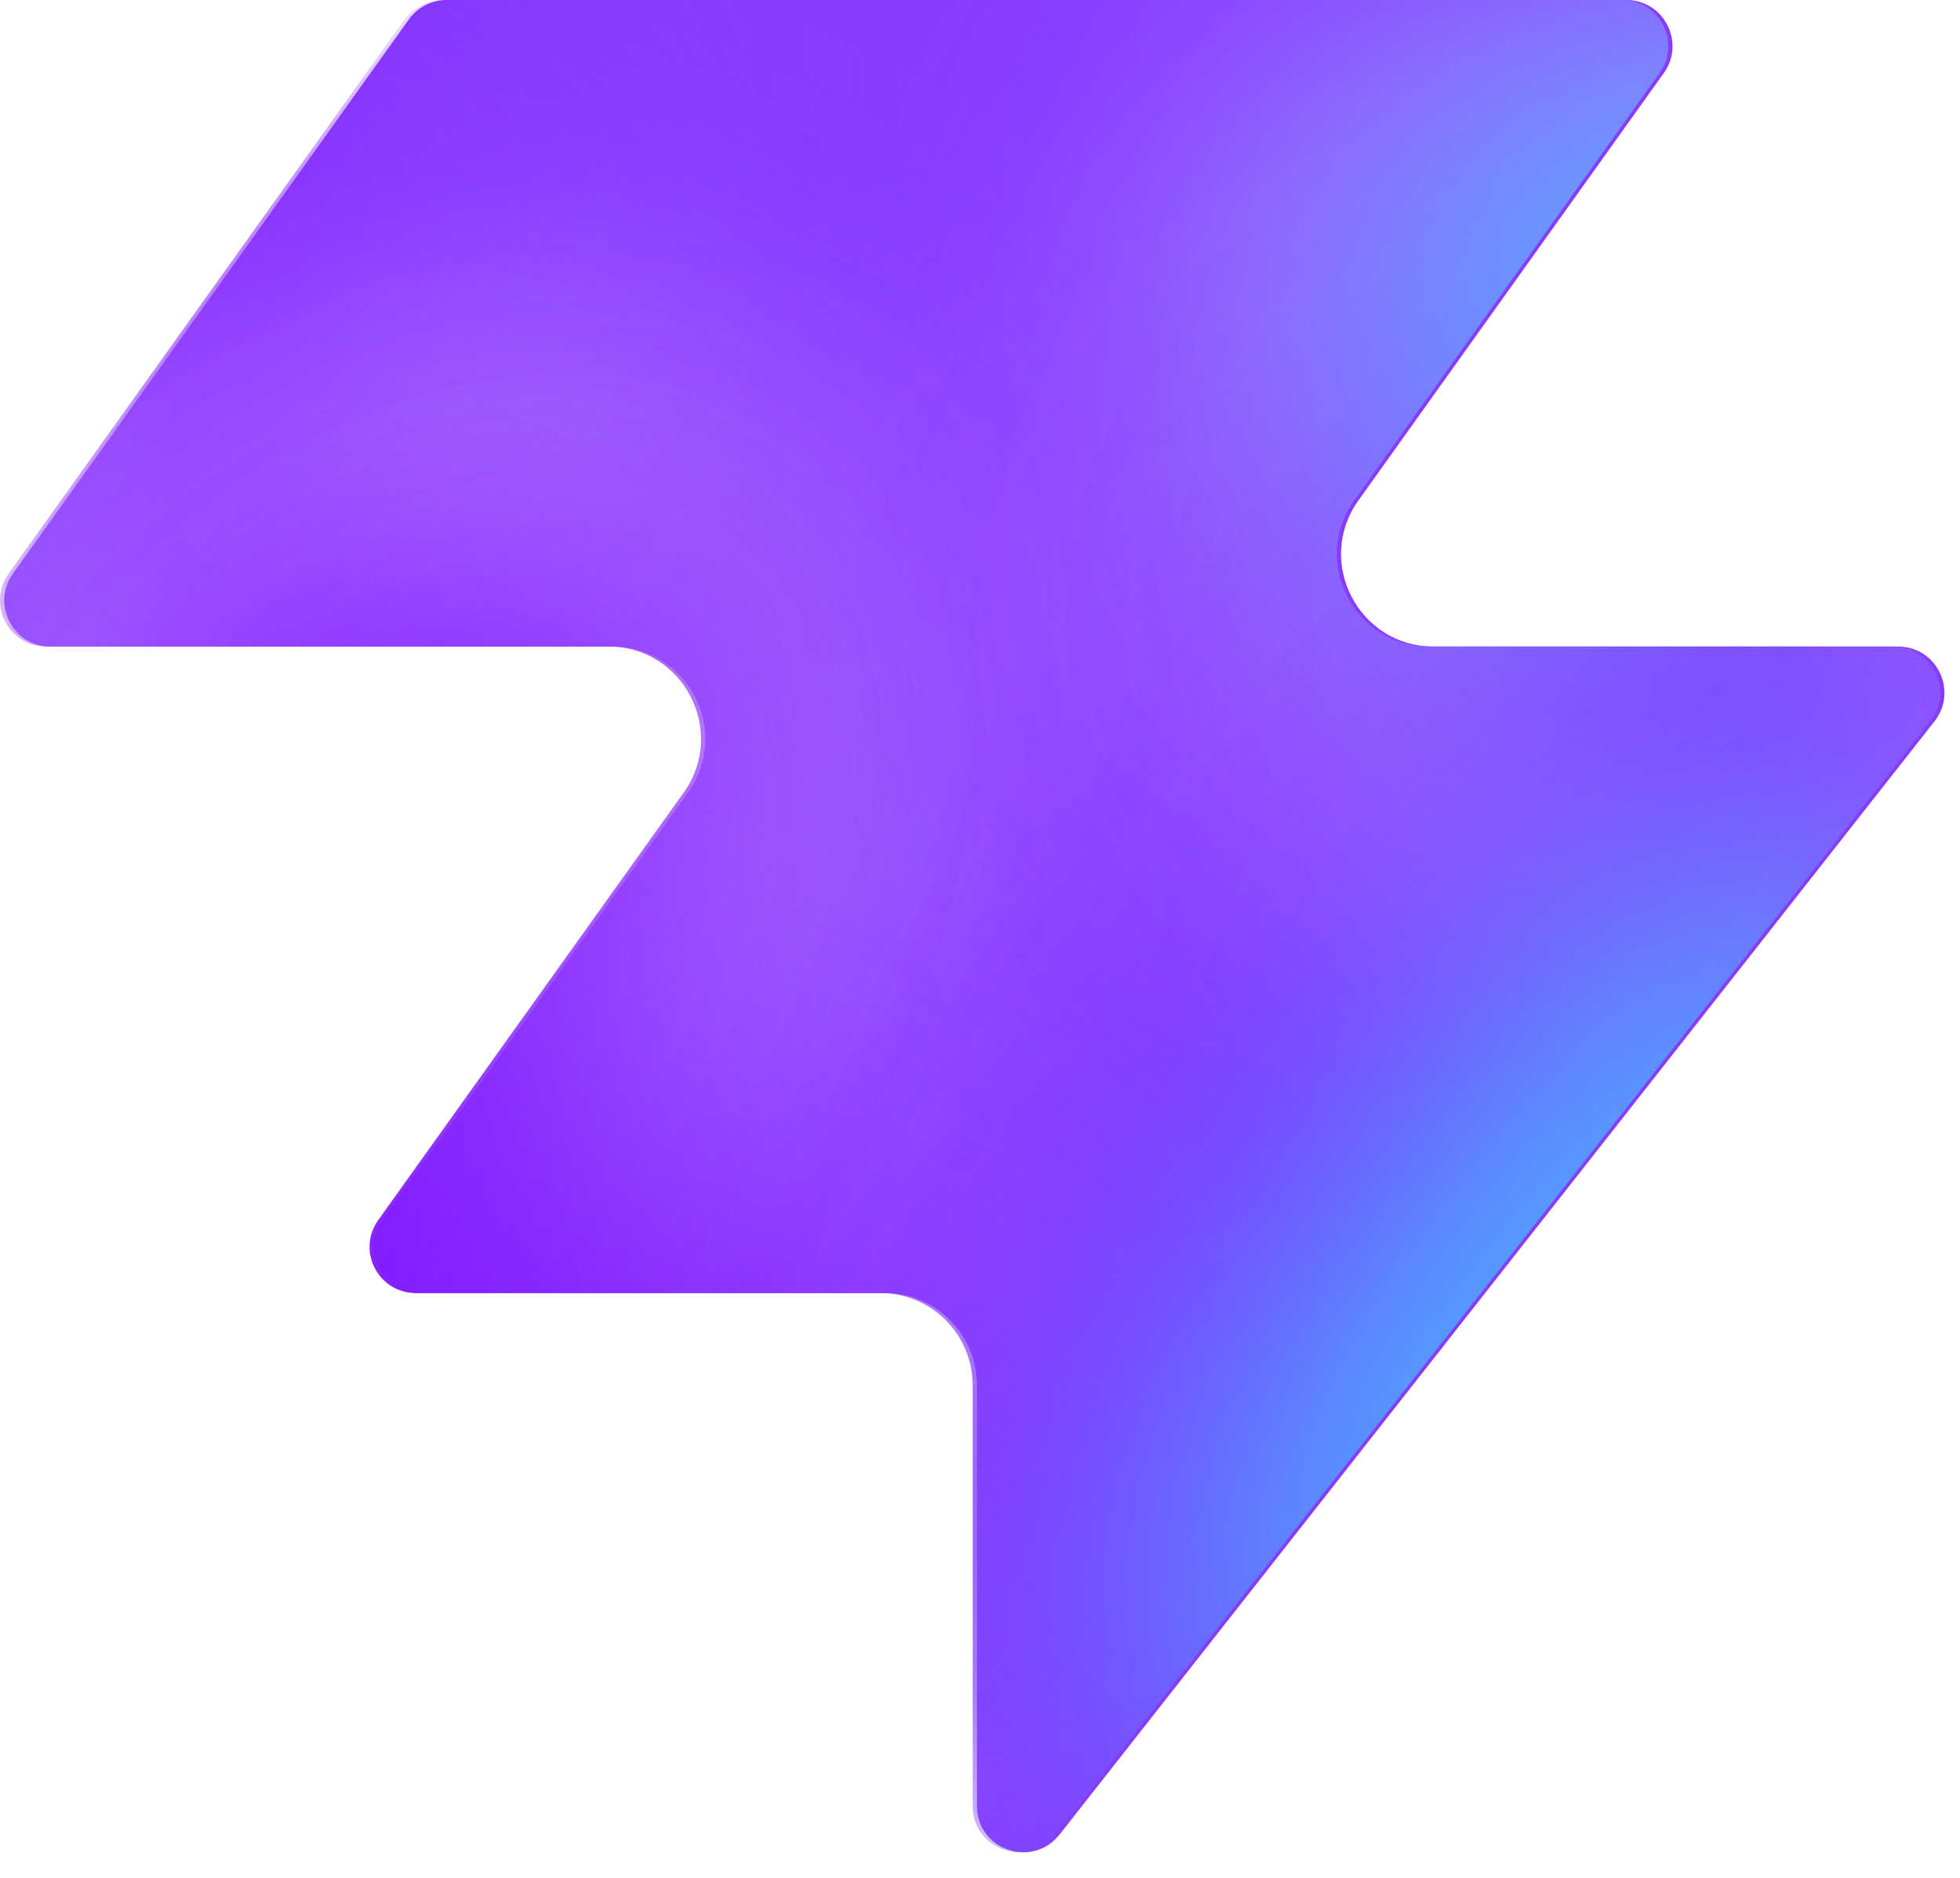
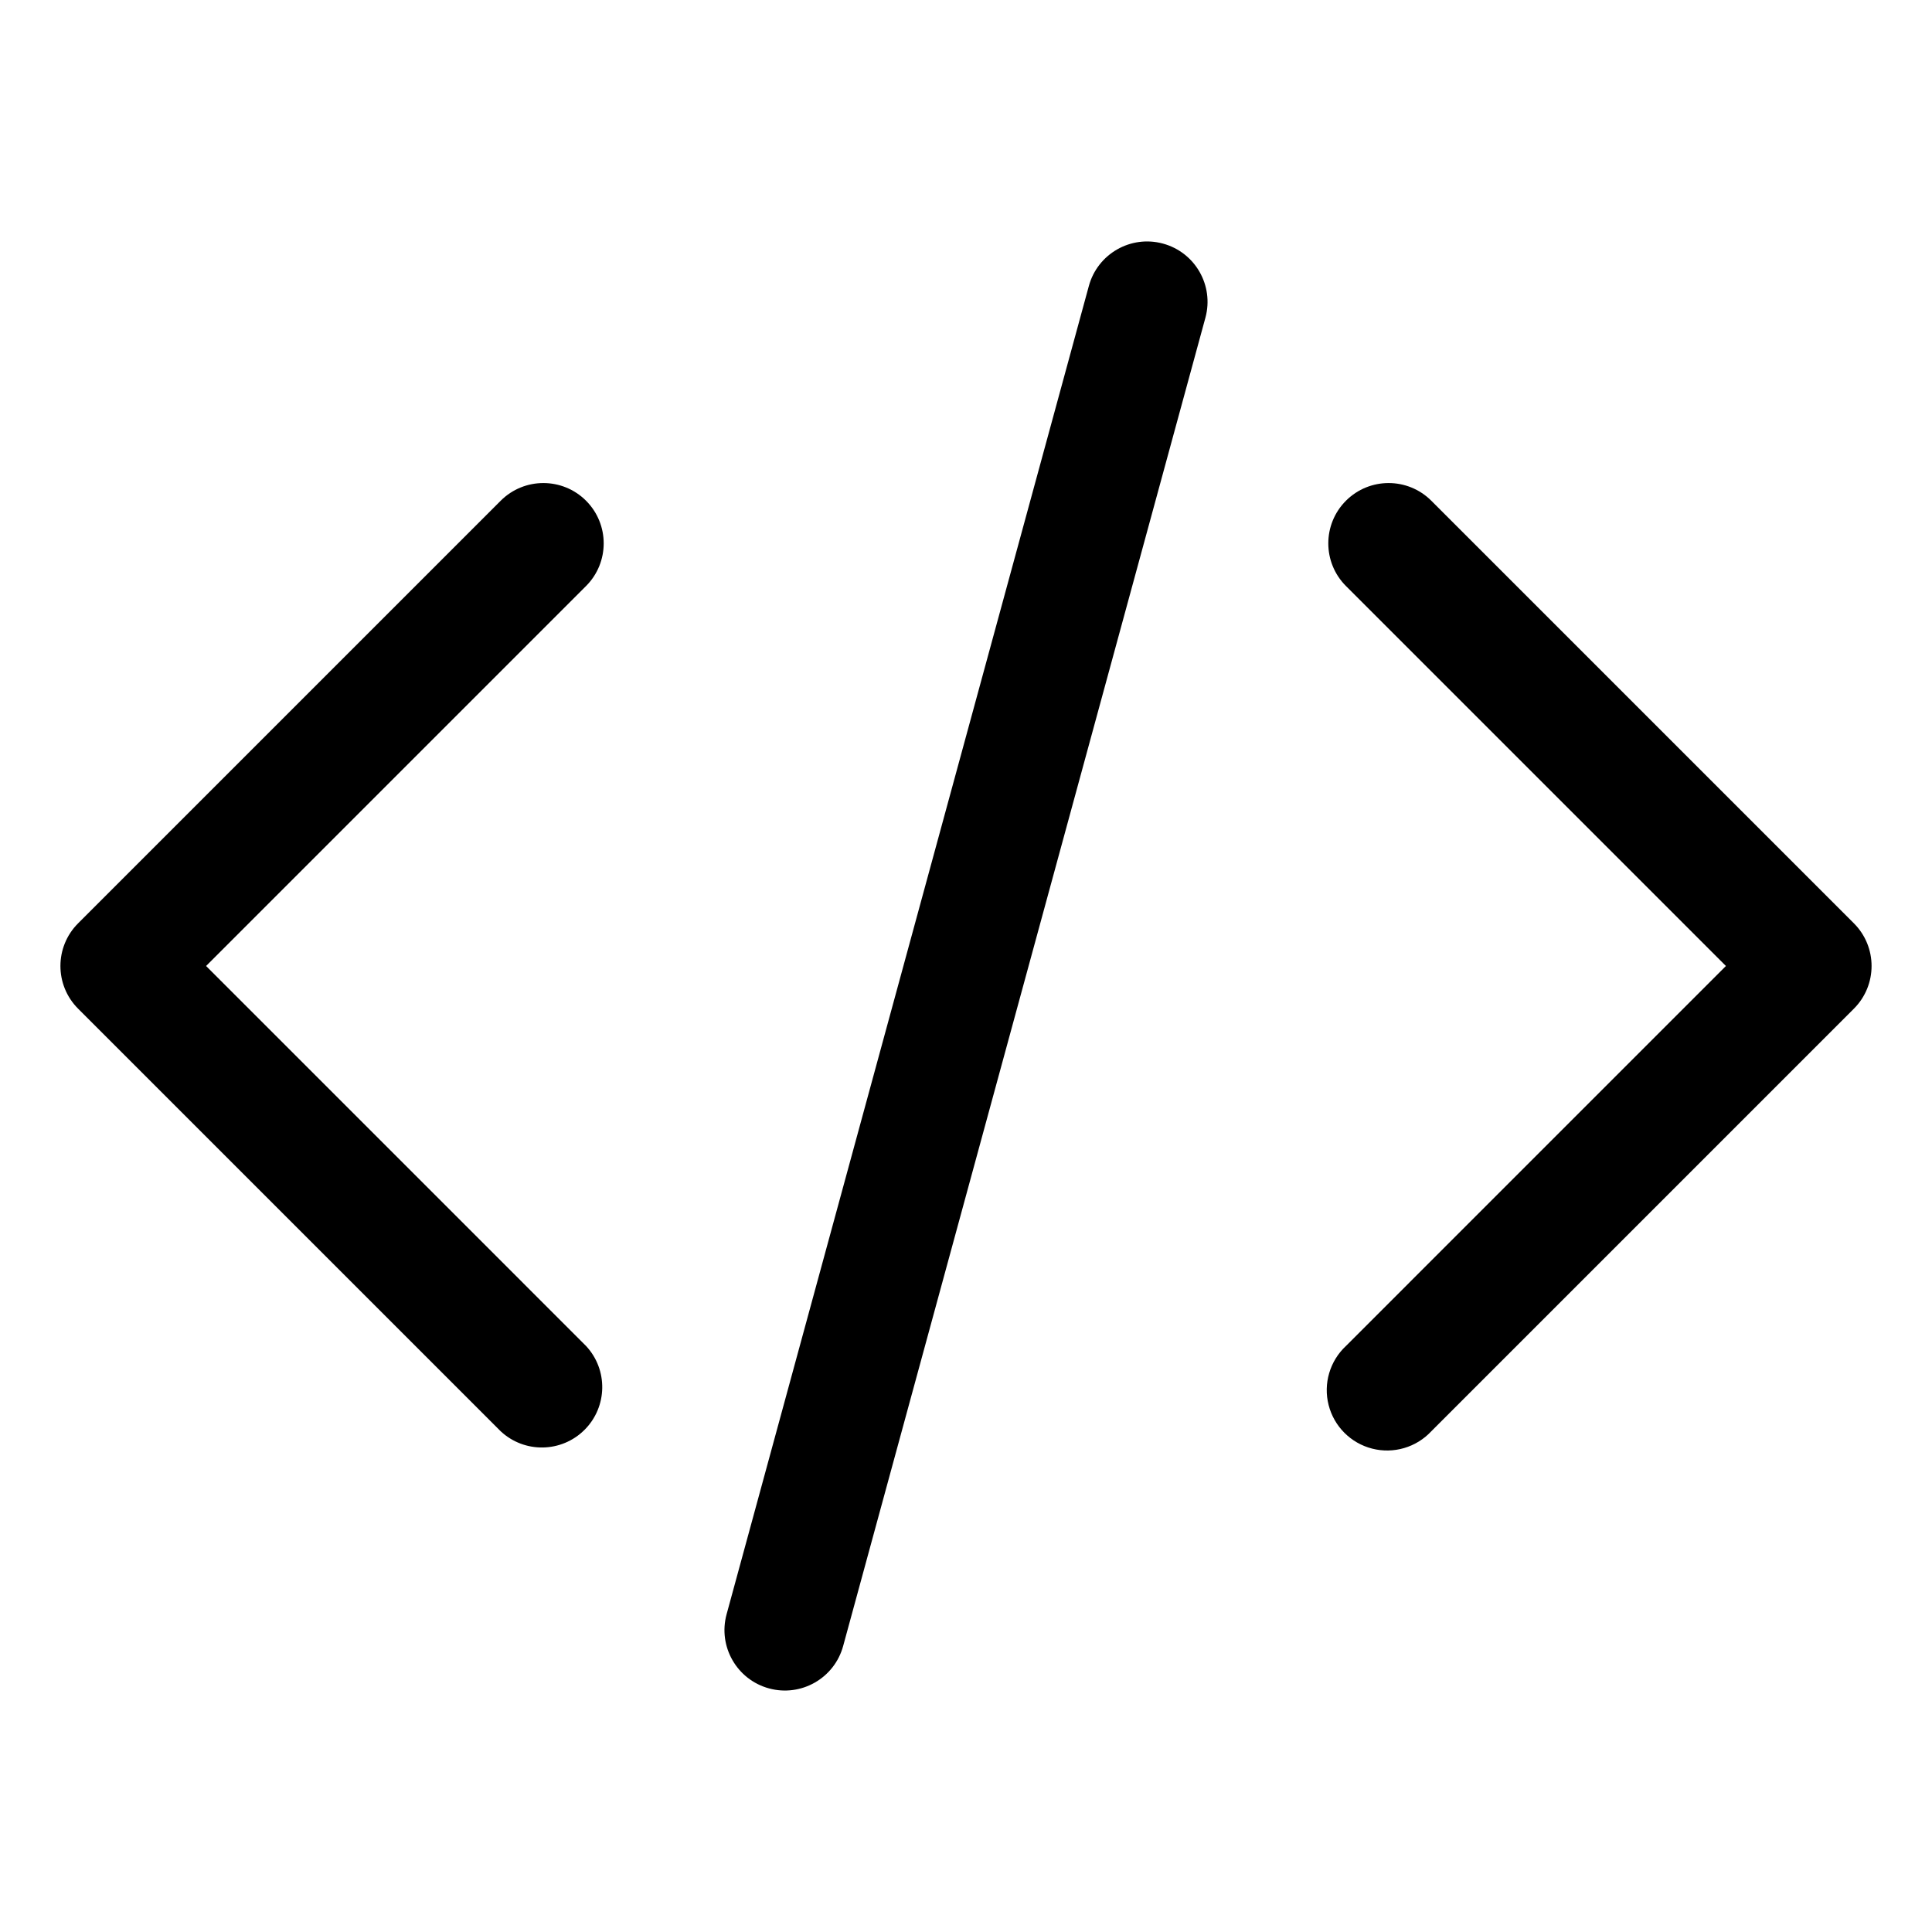
- <svg xmlns="http://www.w3.org/2000/svg" width="48" height="46" fill="none" viewBox="0 0 48 46">
-   <path fill="#863bff" d="M25.946 44.938c-.664.845-2.021.375-2.021-.698V33.937a2.26 2.26 0 0 0-2.262-2.262H10.287c-.92 0-1.456-1.04-.92-1.788l7.48-10.471c1.07-1.497 0-3.578-1.842-3.578H1.237c-.92 0-1.456-1.04-.92-1.788L10.013.474c.214-.297.556-.474.92-.474h28.894c.92 0 1.456 1.04.92 1.788l-7.48 10.471c-1.07 1.498 0 3.579 1.842 3.579h11.377c.943 0 1.473 1.088.89 1.83L25.947 44.94z" style="fill:#863bff;fill:color(display-p3 .525 .23 1);fill-opacity:1" />
-   <mask id="a" width="48" height="46" x="0" y="0" maskUnits="userSpaceOnUse" style="mask-type:alpha">
-     <path fill="#000" d="M25.842 44.938c-.664.844-2.021.375-2.021-.698V33.937a2.26 2.26 0 0 0-2.262-2.262H10.183c-.92 0-1.456-1.04-.92-1.788l7.48-10.471c1.07-1.498 0-3.579-1.842-3.579H1.133c-.92 0-1.456-1.04-.92-1.787L9.91.473c.214-.297.556-.474.92-.474h28.894c.92 0 1.456 1.04.92 1.788l-7.48 10.471c-1.07 1.498 0 3.578 1.842 3.578h11.377c.943 0 1.473 1.088.89 1.832L25.843 44.94z" style="fill:#000;fill-opacity:1" />
-   </mask>
-   <g mask="url(#a)">
-     <g filter="url(#b)">
-       <ellipse cx="5.508" cy="14.704" fill="#ede6ff" rx="5.508" ry="14.704" style="fill:#ede6ff;fill:color(display-p3 .927 .903 1);fill-opacity:1" transform="matrix(.00324 1 1 -.00324 -4.47 31.516)" />
-     </g>
-     <g filter="url(#c)">
-       <ellipse cx="10.399" cy="29.851" fill="#ede6ff" rx="10.399" ry="29.851" style="fill:#ede6ff;fill:color(display-p3 .927 .903 1);fill-opacity:1" transform="matrix(.00324 1 1 -.00324 -39.328 7.883)" />
-     </g>
-     <g filter="url(#d)">
-       <ellipse cx="5.508" cy="30.487" fill="#7e14ff" rx="5.508" ry="30.487" style="fill:#7e14ff;fill:color(display-p3 .492 .077 1);fill-opacity:1" transform="rotate(89.814 -25.913 -14.639)scale(1 -1)" />
-     </g>
-     <g filter="url(#e)">
-       <ellipse cx="5.508" cy="30.599" fill="#7e14ff" rx="5.508" ry="30.599" style="fill:#7e14ff;fill:color(display-p3 .492 .077 1);fill-opacity:1" transform="rotate(89.814 -32.644 -3.334)scale(1 -1)" />
-     </g>
-     <g filter="url(#f)">
-       <ellipse cx="5.508" cy="30.599" fill="#7e14ff" rx="5.508" ry="30.599" style="fill:#7e14ff;fill:color(display-p3 .492 .077 1);fill-opacity:1" transform="matrix(.00324 1 1 -.00324 -34.34 30.47)" />
-     </g>
-     <g filter="url(#g)">
-       <ellipse cx="14.072" cy="22.078" fill="#ede6ff" rx="14.072" ry="22.078" style="fill:#ede6ff;fill:color(display-p3 .927 .903 1);fill-opacity:1" transform="rotate(93.35 24.506 48.493)scale(-1 1)" />
-     </g>
-     <g filter="url(#h)">
-       <ellipse cx="3.47" cy="21.501" fill="#7e14ff" rx="3.47" ry="21.501" style="fill:#7e14ff;fill:color(display-p3 .492 .077 1);fill-opacity:1" transform="rotate(89.009 28.708 47.59)scale(-1 1)" />
-     </g>
-     <g filter="url(#i)">
-       <ellipse cx="3.47" cy="21.501" fill="#7e14ff" rx="3.47" ry="21.501" style="fill:#7e14ff;fill:color(display-p3 .492 .077 1);fill-opacity:1" transform="rotate(89.009 28.708 47.59)scale(-1 1)" />
-     </g>
-     <g filter="url(#j)">
-       <ellipse cx=".387" cy="8.972" fill="#7e14ff" rx="4.407" ry="29.108" style="fill:#7e14ff;fill:color(display-p3 .492 .077 1);fill-opacity:1" transform="rotate(39.51 .387 8.972)" />
-     </g>
-     <g filter="url(#k)">
-       <ellipse cx="47.523" cy="-6.092" fill="#7e14ff" rx="4.407" ry="29.108" style="fill:#7e14ff;fill:color(display-p3 .492 .077 1);fill-opacity:1" transform="rotate(37.892 47.523 -6.092)" />
-     </g>
-     <g filter="url(#l)">
-       <ellipse cx="41.412" cy="6.333" fill="#47bfff" rx="5.971" ry="9.665" style="fill:#47bfff;fill:color(display-p3 .28 .748 1);fill-opacity:1" transform="rotate(37.892 41.412 6.333)" />
-     </g>
-     <g filter="url(#m)">
-       <ellipse cx="-1.879" cy="38.332" fill="#7e14ff" rx="4.407" ry="29.108" style="fill:#7e14ff;fill:color(display-p3 .492 .077 1);fill-opacity:1" transform="rotate(37.892 -1.88 38.332)" />
-     </g>
-     <g filter="url(#n)">
-       <ellipse cx="-1.879" cy="38.332" fill="#7e14ff" rx="4.407" ry="29.108" style="fill:#7e14ff;fill:color(display-p3 .492 .077 1);fill-opacity:1" transform="rotate(37.892 -1.88 38.332)" />
-     </g>
-     <g filter="url(#o)">
-       <ellipse cx="35.651" cy="29.907" fill="#7e14ff" rx="4.407" ry="29.108" style="fill:#7e14ff;fill:color(display-p3 .492 .077 1);fill-opacity:1" transform="rotate(37.892 35.651 29.907)" />
-     </g>
-     <g filter="url(#p)">
-       <ellipse cx="38.418" cy="32.4" fill="#47bfff" rx="5.971" ry="15.297" style="fill:#47bfff;fill:color(display-p3 .28 .748 1);fill-opacity:1" transform="rotate(37.892 38.418 32.4)" />
-     </g>
-   </g>
-   <defs>
-     <filter id="b" width="60.045" height="41.654" x="-19.77" y="16.149" color-interpolation-filters="sRGB" filterUnits="userSpaceOnUse">
-       <feFlood flood-opacity="0" result="BackgroundImageFix" />
-       <feBlend in="SourceGraphic" in2="BackgroundImageFix" result="shape" />
-       <feGaussianBlur result="effect1_foregroundBlur_2002_17158" stdDeviation="7.659" />
-     </filter>
-     <filter id="c" width="90.34" height="51.437" x="-54.613" y="-7.533" color-interpolation-filters="sRGB" filterUnits="userSpaceOnUse">
-       <feFlood flood-opacity="0" result="BackgroundImageFix" />
-       <feBlend in="SourceGraphic" in2="BackgroundImageFix" result="shape" />
-       <feGaussianBlur result="effect1_foregroundBlur_2002_17158" stdDeviation="7.659" />
-     </filter>
-     <filter id="d" width="79.355" height="29.4" x="-49.64" y="2.03" color-interpolation-filters="sRGB" filterUnits="userSpaceOnUse">
-       <feFlood flood-opacity="0" result="BackgroundImageFix" />
-       <feBlend in="SourceGraphic" in2="BackgroundImageFix" result="shape" />
-       <feGaussianBlur result="effect1_foregroundBlur_2002_17158" stdDeviation="4.596" />
-     </filter>
-     <filter id="e" width="79.579" height="29.4" x="-45.045" y="20.029" color-interpolation-filters="sRGB" filterUnits="userSpaceOnUse">
-       <feFlood flood-opacity="0" result="BackgroundImageFix" />
-       <feBlend in="SourceGraphic" in2="BackgroundImageFix" result="shape" />
-       <feGaussianBlur result="effect1_foregroundBlur_2002_17158" stdDeviation="4.596" />
-     </filter>
-     <filter id="f" width="79.579" height="29.4" x="-43.513" y="21.178" color-interpolation-filters="sRGB" filterUnits="userSpaceOnUse">
-       <feFlood flood-opacity="0" result="BackgroundImageFix" />
-       <feBlend in="SourceGraphic" in2="BackgroundImageFix" result="shape" />
-       <feGaussianBlur result="effect1_foregroundBlur_2002_17158" stdDeviation="4.596" />
-     </filter>
-     <filter id="g" width="74.749" height="58.852" x="15.756" y="-17.901" color-interpolation-filters="sRGB" filterUnits="userSpaceOnUse">
-       <feFlood flood-opacity="0" result="BackgroundImageFix" />
-       <feBlend in="SourceGraphic" in2="BackgroundImageFix" result="shape" />
-       <feGaussianBlur result="effect1_foregroundBlur_2002_17158" stdDeviation="7.659" />
-     </filter>
-     <filter id="h" width="61.377" height="25.362" x="23.548" y="2.284" color-interpolation-filters="sRGB" filterUnits="userSpaceOnUse">
-       <feFlood flood-opacity="0" result="BackgroundImageFix" />
-       <feBlend in="SourceGraphic" in2="BackgroundImageFix" result="shape" />
-       <feGaussianBlur result="effect1_foregroundBlur_2002_17158" stdDeviation="4.596" />
-     </filter>
-     <filter id="i" width="61.377" height="25.362" x="23.548" y="2.284" color-interpolation-filters="sRGB" filterUnits="userSpaceOnUse">
-       <feFlood flood-opacity="0" result="BackgroundImageFix" />
-       <feBlend in="SourceGraphic" in2="BackgroundImageFix" result="shape" />
-       <feGaussianBlur result="effect1_foregroundBlur_2002_17158" stdDeviation="4.596" />
-     </filter>
-     <filter id="j" width="56.045" height="63.649" x="-27.636" y="-22.853" color-interpolation-filters="sRGB" filterUnits="userSpaceOnUse">
-       <feFlood flood-opacity="0" result="BackgroundImageFix" />
-       <feBlend in="SourceGraphic" in2="BackgroundImageFix" result="shape" />
-       <feGaussianBlur result="effect1_foregroundBlur_2002_17158" stdDeviation="4.596" />
-     </filter>
-     <filter id="k" width="54.814" height="64.646" x="20.116" y="-38.415" color-interpolation-filters="sRGB" filterUnits="userSpaceOnUse">
-       <feFlood flood-opacity="0" result="BackgroundImageFix" />
-       <feBlend in="SourceGraphic" in2="BackgroundImageFix" result="shape" />
-       <feGaussianBlur result="effect1_foregroundBlur_2002_17158" stdDeviation="4.596" />
-     </filter>
-     <filter id="l" width="33.541" height="35.313" x="24.641" y="-11.323" color-interpolation-filters="sRGB" filterUnits="userSpaceOnUse">
-       <feFlood flood-opacity="0" result="BackgroundImageFix" />
-       <feBlend in="SourceGraphic" in2="BackgroundImageFix" result="shape" />
-       <feGaussianBlur result="effect1_foregroundBlur_2002_17158" stdDeviation="4.596" />
-     </filter>
-     <filter id="m" width="54.814" height="64.646" x="-29.286" y="6.009" color-interpolation-filters="sRGB" filterUnits="userSpaceOnUse">
-       <feFlood flood-opacity="0" result="BackgroundImageFix" />
-       <feBlend in="SourceGraphic" in2="BackgroundImageFix" result="shape" />
-       <feGaussianBlur result="effect1_foregroundBlur_2002_17158" stdDeviation="4.596" />
-     </filter>
-     <filter id="n" width="54.814" height="64.646" x="-29.286" y="6.009" color-interpolation-filters="sRGB" filterUnits="userSpaceOnUse">
-       <feFlood flood-opacity="0" result="BackgroundImageFix" />
-       <feBlend in="SourceGraphic" in2="BackgroundImageFix" result="shape" />
-       <feGaussianBlur result="effect1_foregroundBlur_2002_17158" stdDeviation="4.596" />
-     </filter>
-     <filter id="o" width="54.814" height="64.646" x="8.244" y="-2.416" color-interpolation-filters="sRGB" filterUnits="userSpaceOnUse">
-       <feFlood flood-opacity="0" result="BackgroundImageFix" />
-       <feBlend in="SourceGraphic" in2="BackgroundImageFix" result="shape" />
-       <feGaussianBlur result="effect1_foregroundBlur_2002_17158" stdDeviation="4.596" />
-     </filter>
-     <filter id="p" width="39.409" height="43.623" x="18.713" y="10.588" color-interpolation-filters="sRGB" filterUnits="userSpaceOnUse">
-       <feFlood flood-opacity="0" result="BackgroundImageFix" />
-       <feBlend in="SourceGraphic" in2="BackgroundImageFix" result="shape" />
-       <feGaussianBlur result="effect1_foregroundBlur_2002_17158" stdDeviation="4.596" />
-     </filter>
-   </defs>
+ <svg xmlns="http://www.w3.org/2000/svg" viewBox="0 0 24 24" fill="currentColor" class="size-6">
+   <path fill-rule="evenodd" d="M14.447 3.026a.75.75 0 0 1 .527.921l-4.5 16.5a.75.75 0 0 1-1.448-.394l4.5-16.5a.75.75 0 0 1 .921-.527ZM16.72 6.22a.75.75 0 0 1 1.06 0l5.25 5.25a.75.75 0 0 1 0 1.06l-5.25 5.25a.75.75 0 1 1-1.06-1.06L21.44 12l-4.72-4.72a.75.75 0 0 1 0-1.06Zm-9.44 0a.75.75 0 0 1 0 1.06L2.56 12l4.72 4.72a.75.75 0 0 1-1.06 1.06L.97 12.53a.75.75 0 0 1 0-1.06l5.25-5.25a.75.75 0 0 1 1.06 0Z" clip-rule="evenodd" />
</svg>
